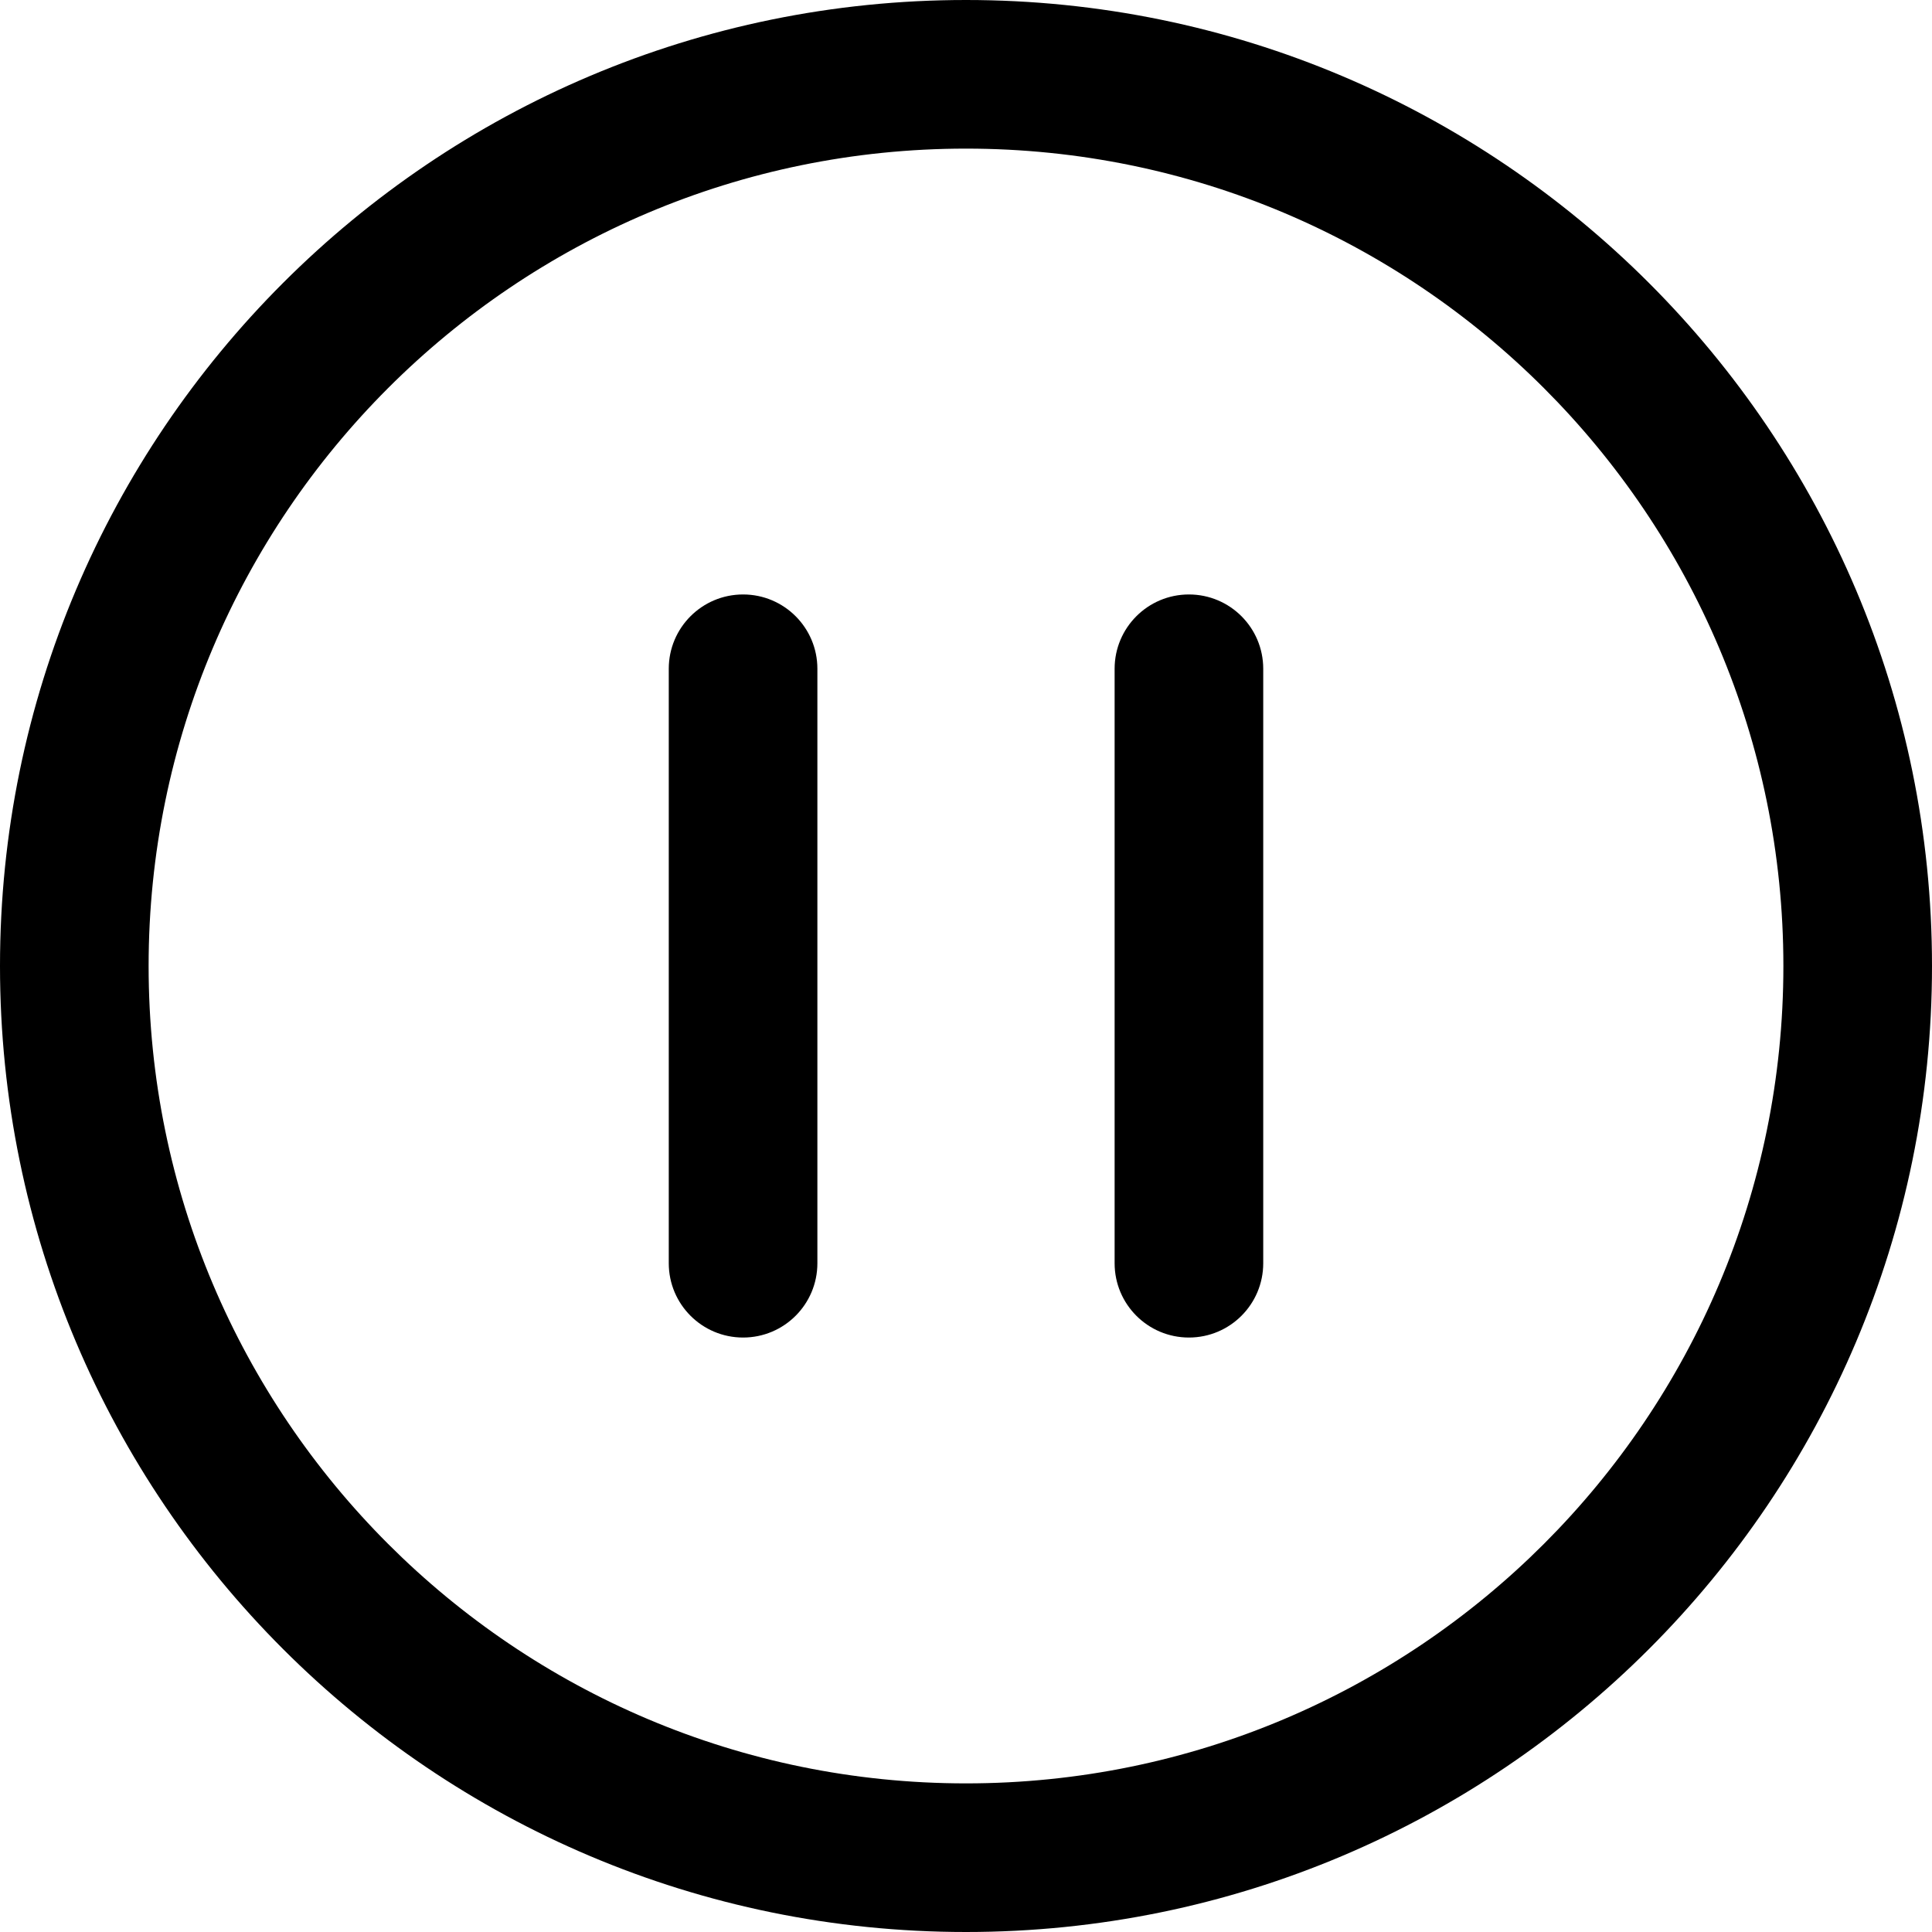
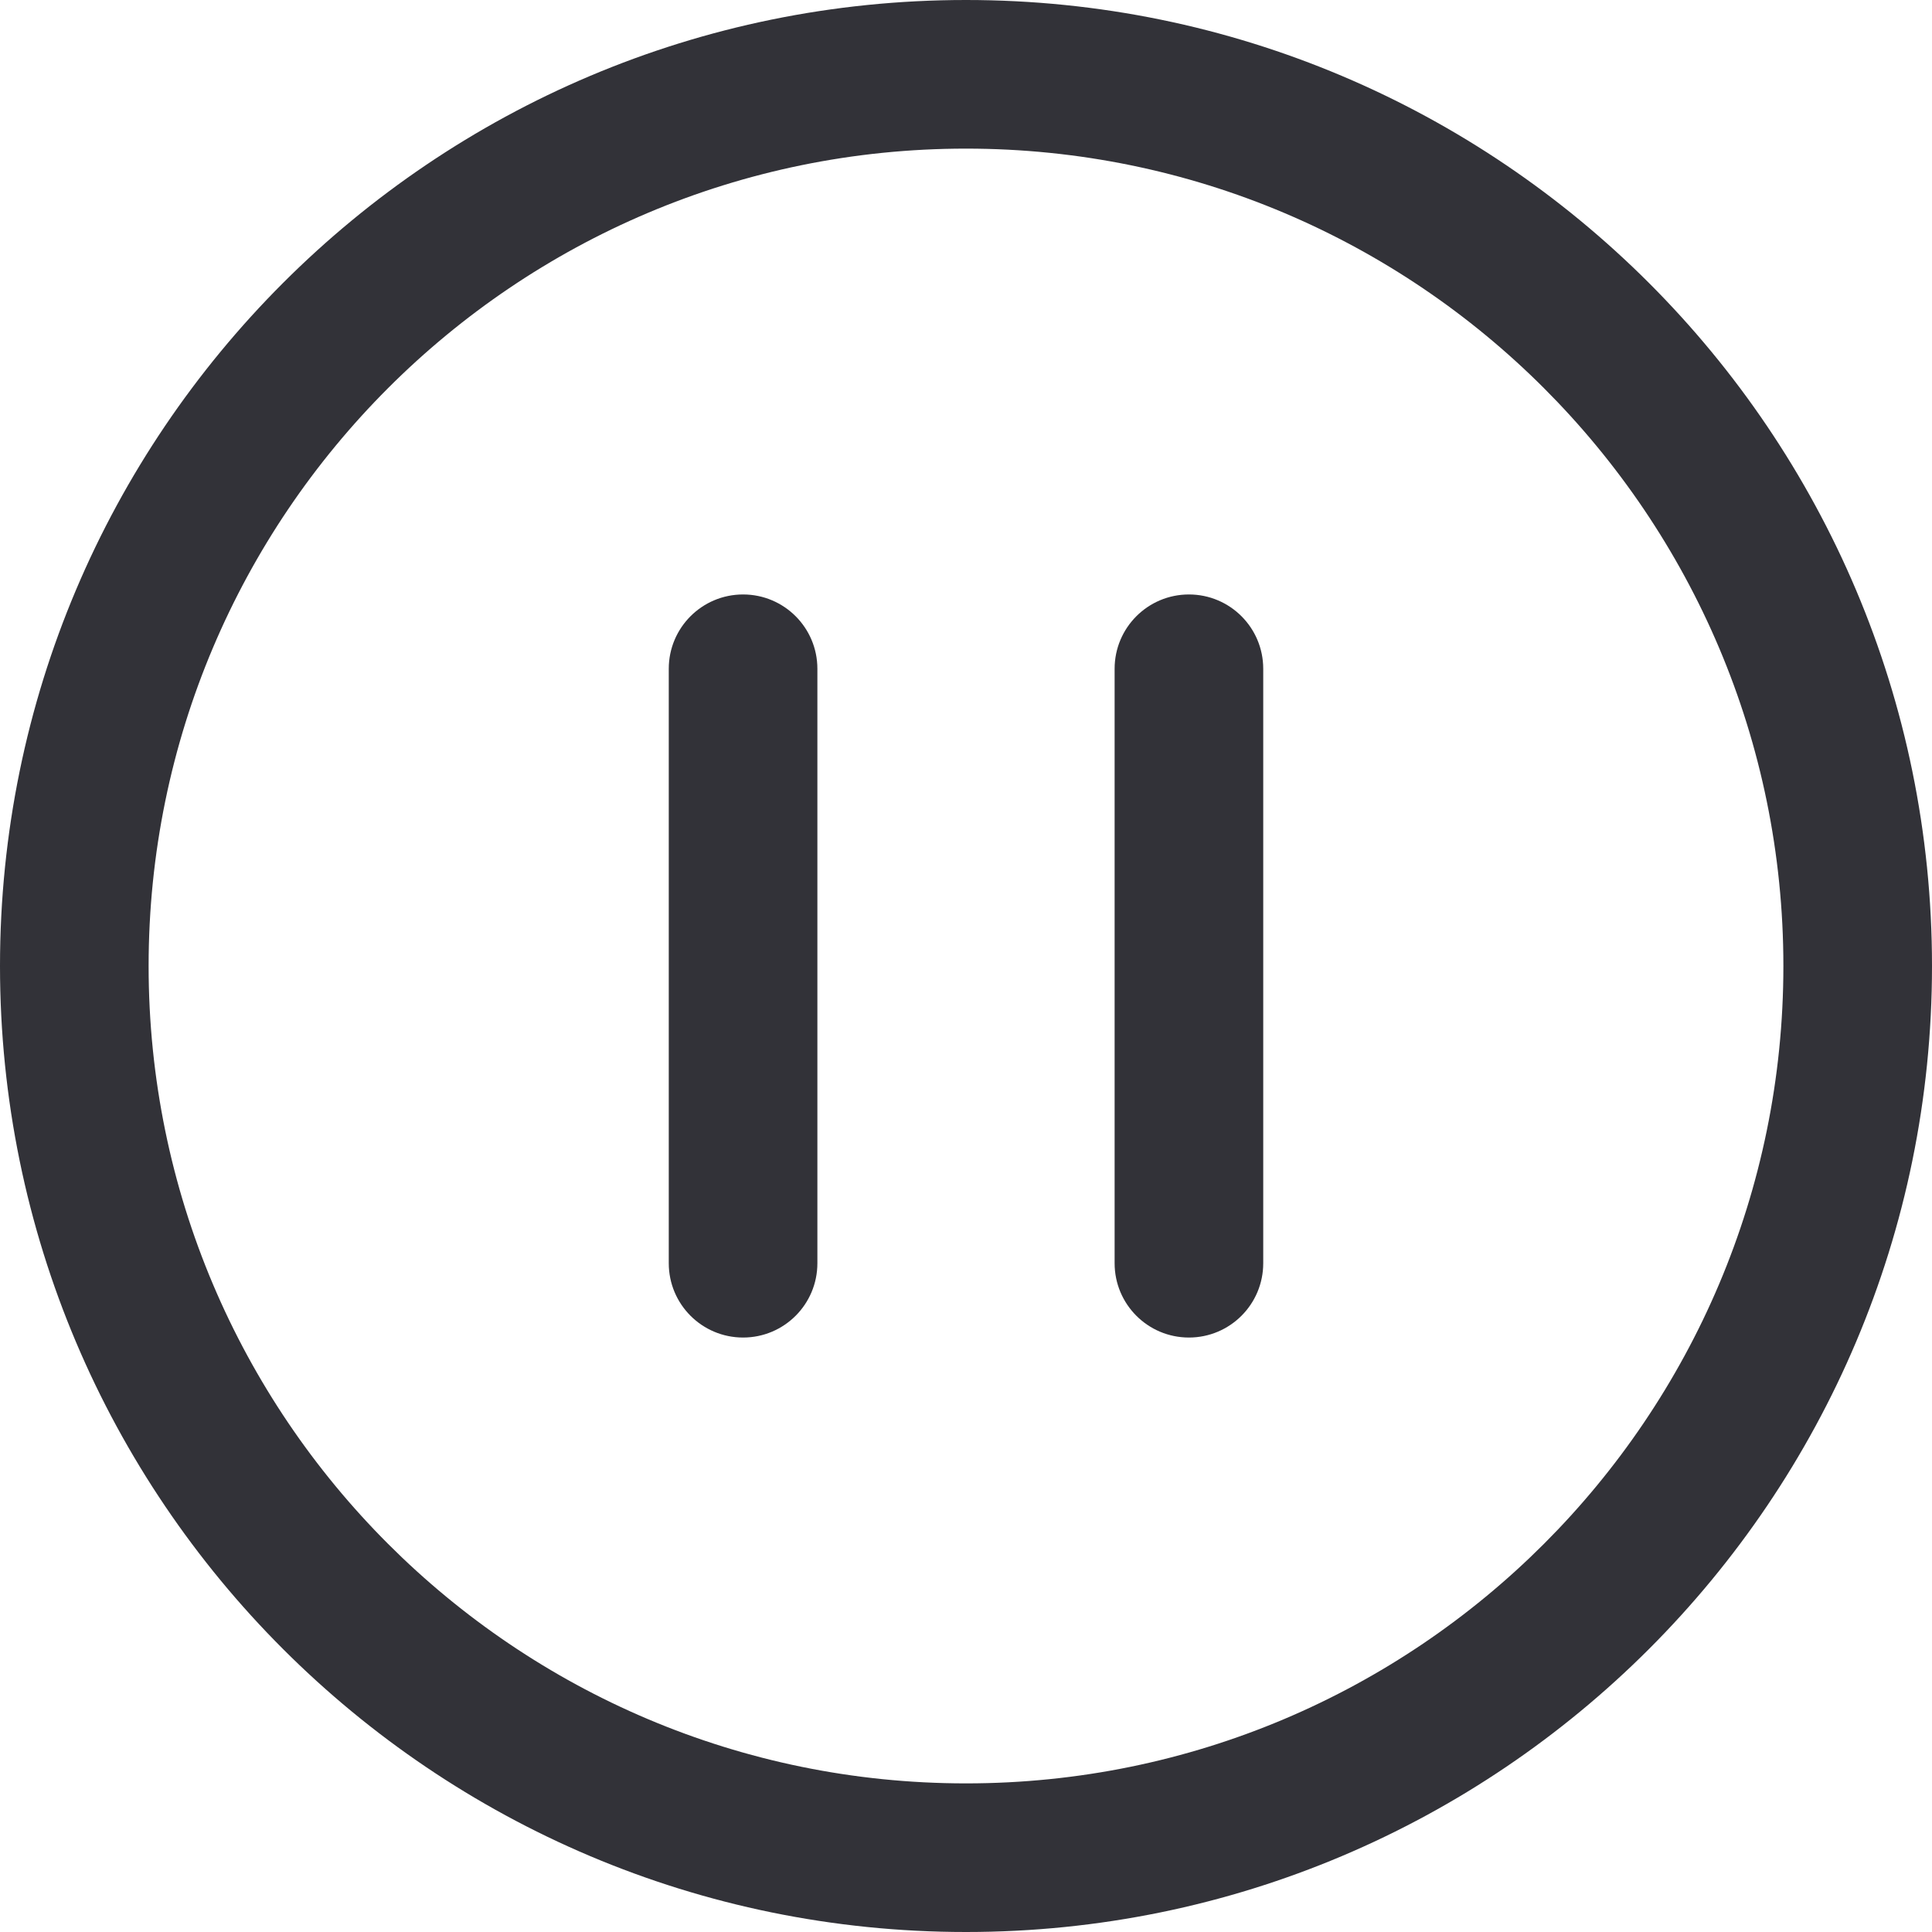
<svg xmlns="http://www.w3.org/2000/svg" width="52" height="52" viewBox="0 0 52 52" fill="none">
-   <path fill-rule="evenodd" clip-rule="evenodd" d="M0 26C0 11.645 11.645 0 26 0C40.355 0 52 11.645 52 26C52 40.355 40.355 52 26 52C11.645 52 0 40.355 0 26ZM26 4C13.855 4 4 13.855 4 26C4 38.145 13.855 48 26 48C38.145 48 48 38.145 48 26C48 13.855 38.145 4 26 4Z" fill="black" />
-   <path fill-rule="evenodd" clip-rule="evenodd" d="M20 16C21.105 16 22 16.895 22 18V34C22 35.105 21.105 36 20 36C18.895 36 18 35.105 18 34V18C18 16.895 18.895 16 20 16Z" fill="black" />
-   <path fill-rule="evenodd" clip-rule="evenodd" d="M32 16C33.105 16 34 16.895 34 18V34C34 35.105 33.105 36 32 36C30.895 36 30 35.105 30 34V18C30 16.895 30.895 16 32 16Z" fill="black" />
+   <path fill-rule="evenodd" clip-rule="evenodd" d="M0 26C0 11.645 11.645 0 26 0C40.355 0 52 11.645 52 26C52 40.355 40.355 52 26 52C11.645 52 0 40.355 0 26ZM26 4C13.855 4 4 13.855 4 26C4 38.145 13.855 48 26 48C38.145 48 48 38.145 48 26C48 13.855 38.145 4 26 4Z" fill="#323238" />
+   <path fill-rule="evenodd" clip-rule="evenodd" d="M20 16C21.105 16 22 16.895 22 18V34C22 35.105 21.105 36 20 36C18.895 36 18 35.105 18 34V18C18 16.895 18.895 16 20 16Z" fill="#323238" />
+   <path fill-rule="evenodd" clip-rule="evenodd" d="M32 16C33.105 16 34 16.895 34 18V34C34 35.105 33.105 36 32 36C30.895 36 30 35.105 30 34V18C30 16.895 30.895 16 32 16Z" fill="#323238" />
</svg>
